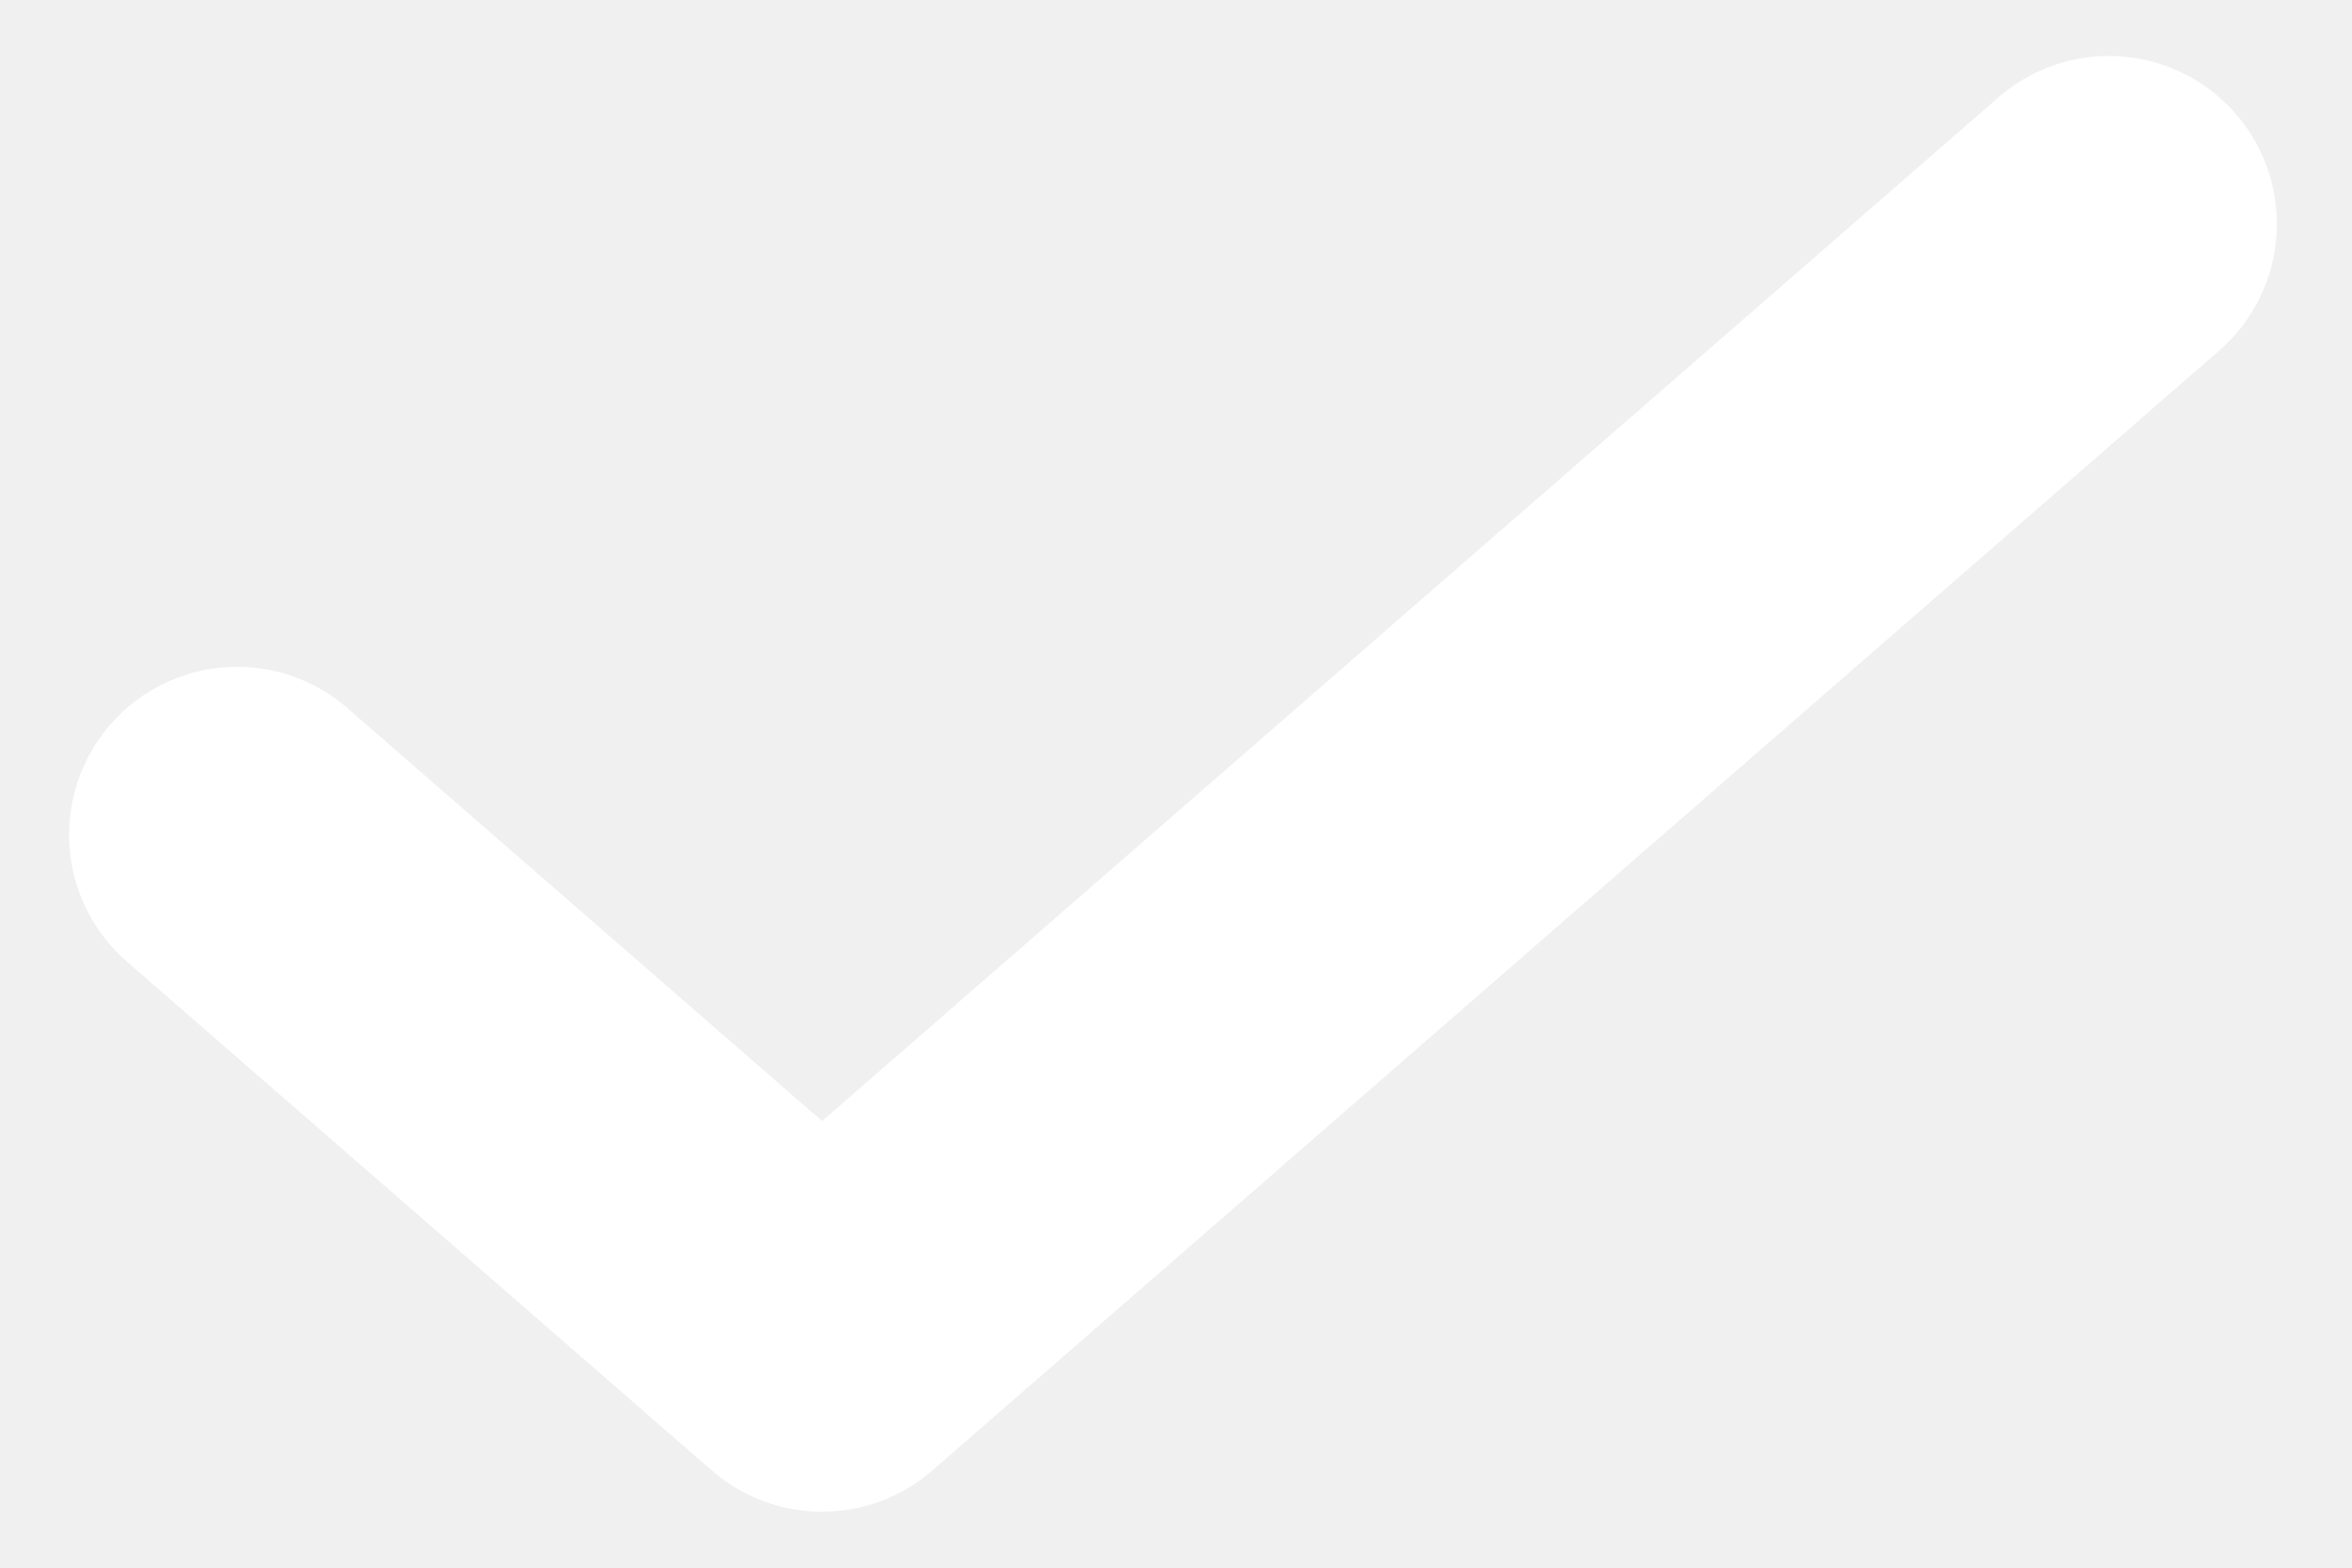
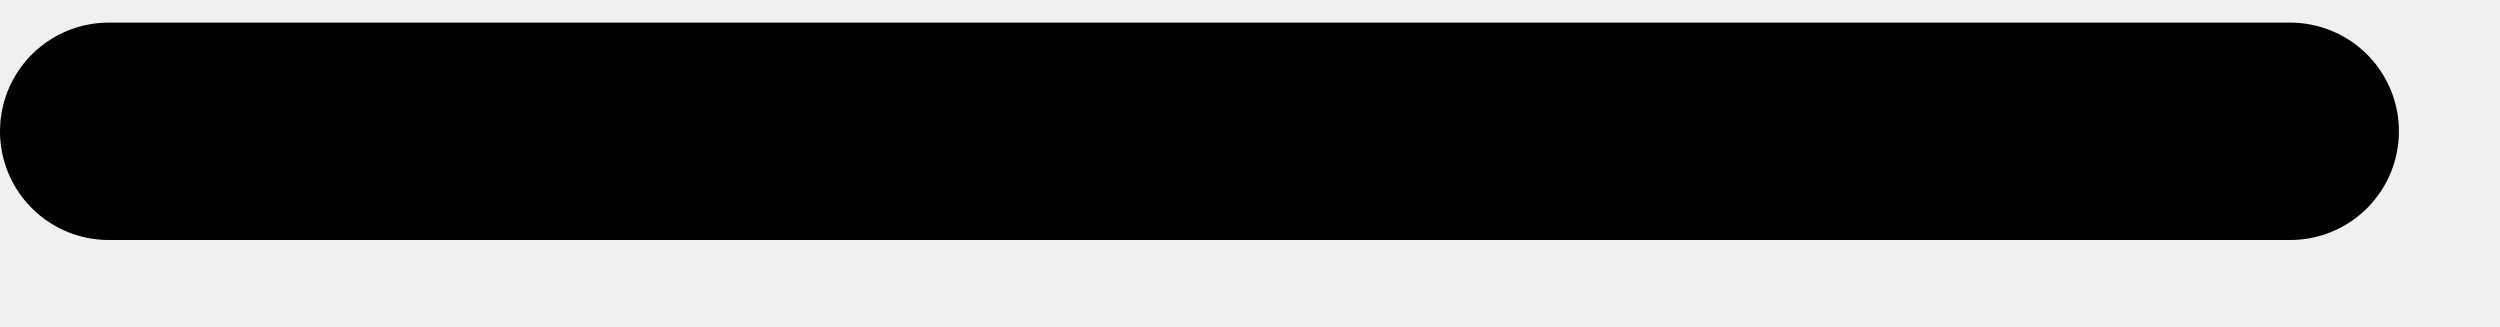
- <svg xmlns="http://www.w3.org/2000/svg" width="21" height="14" viewBox="0 0 21 14" fill="none">
-   <path id="Vector" d="M18.829 2L7.34 12L2.117 7.455" stroke="white" stroke-width="3" stroke-linecap="round" stroke-linejoin="round" />
+ <svg xmlns="http://www.w3.org/2000/svg" width="23" height="3" viewBox="0 0 23 3" fill="none">
+   <path d="M1 1.208H21.07" stroke="black" stroke-width="2" stroke-linecap="round" stroke-linejoin="round" />
</svg>
